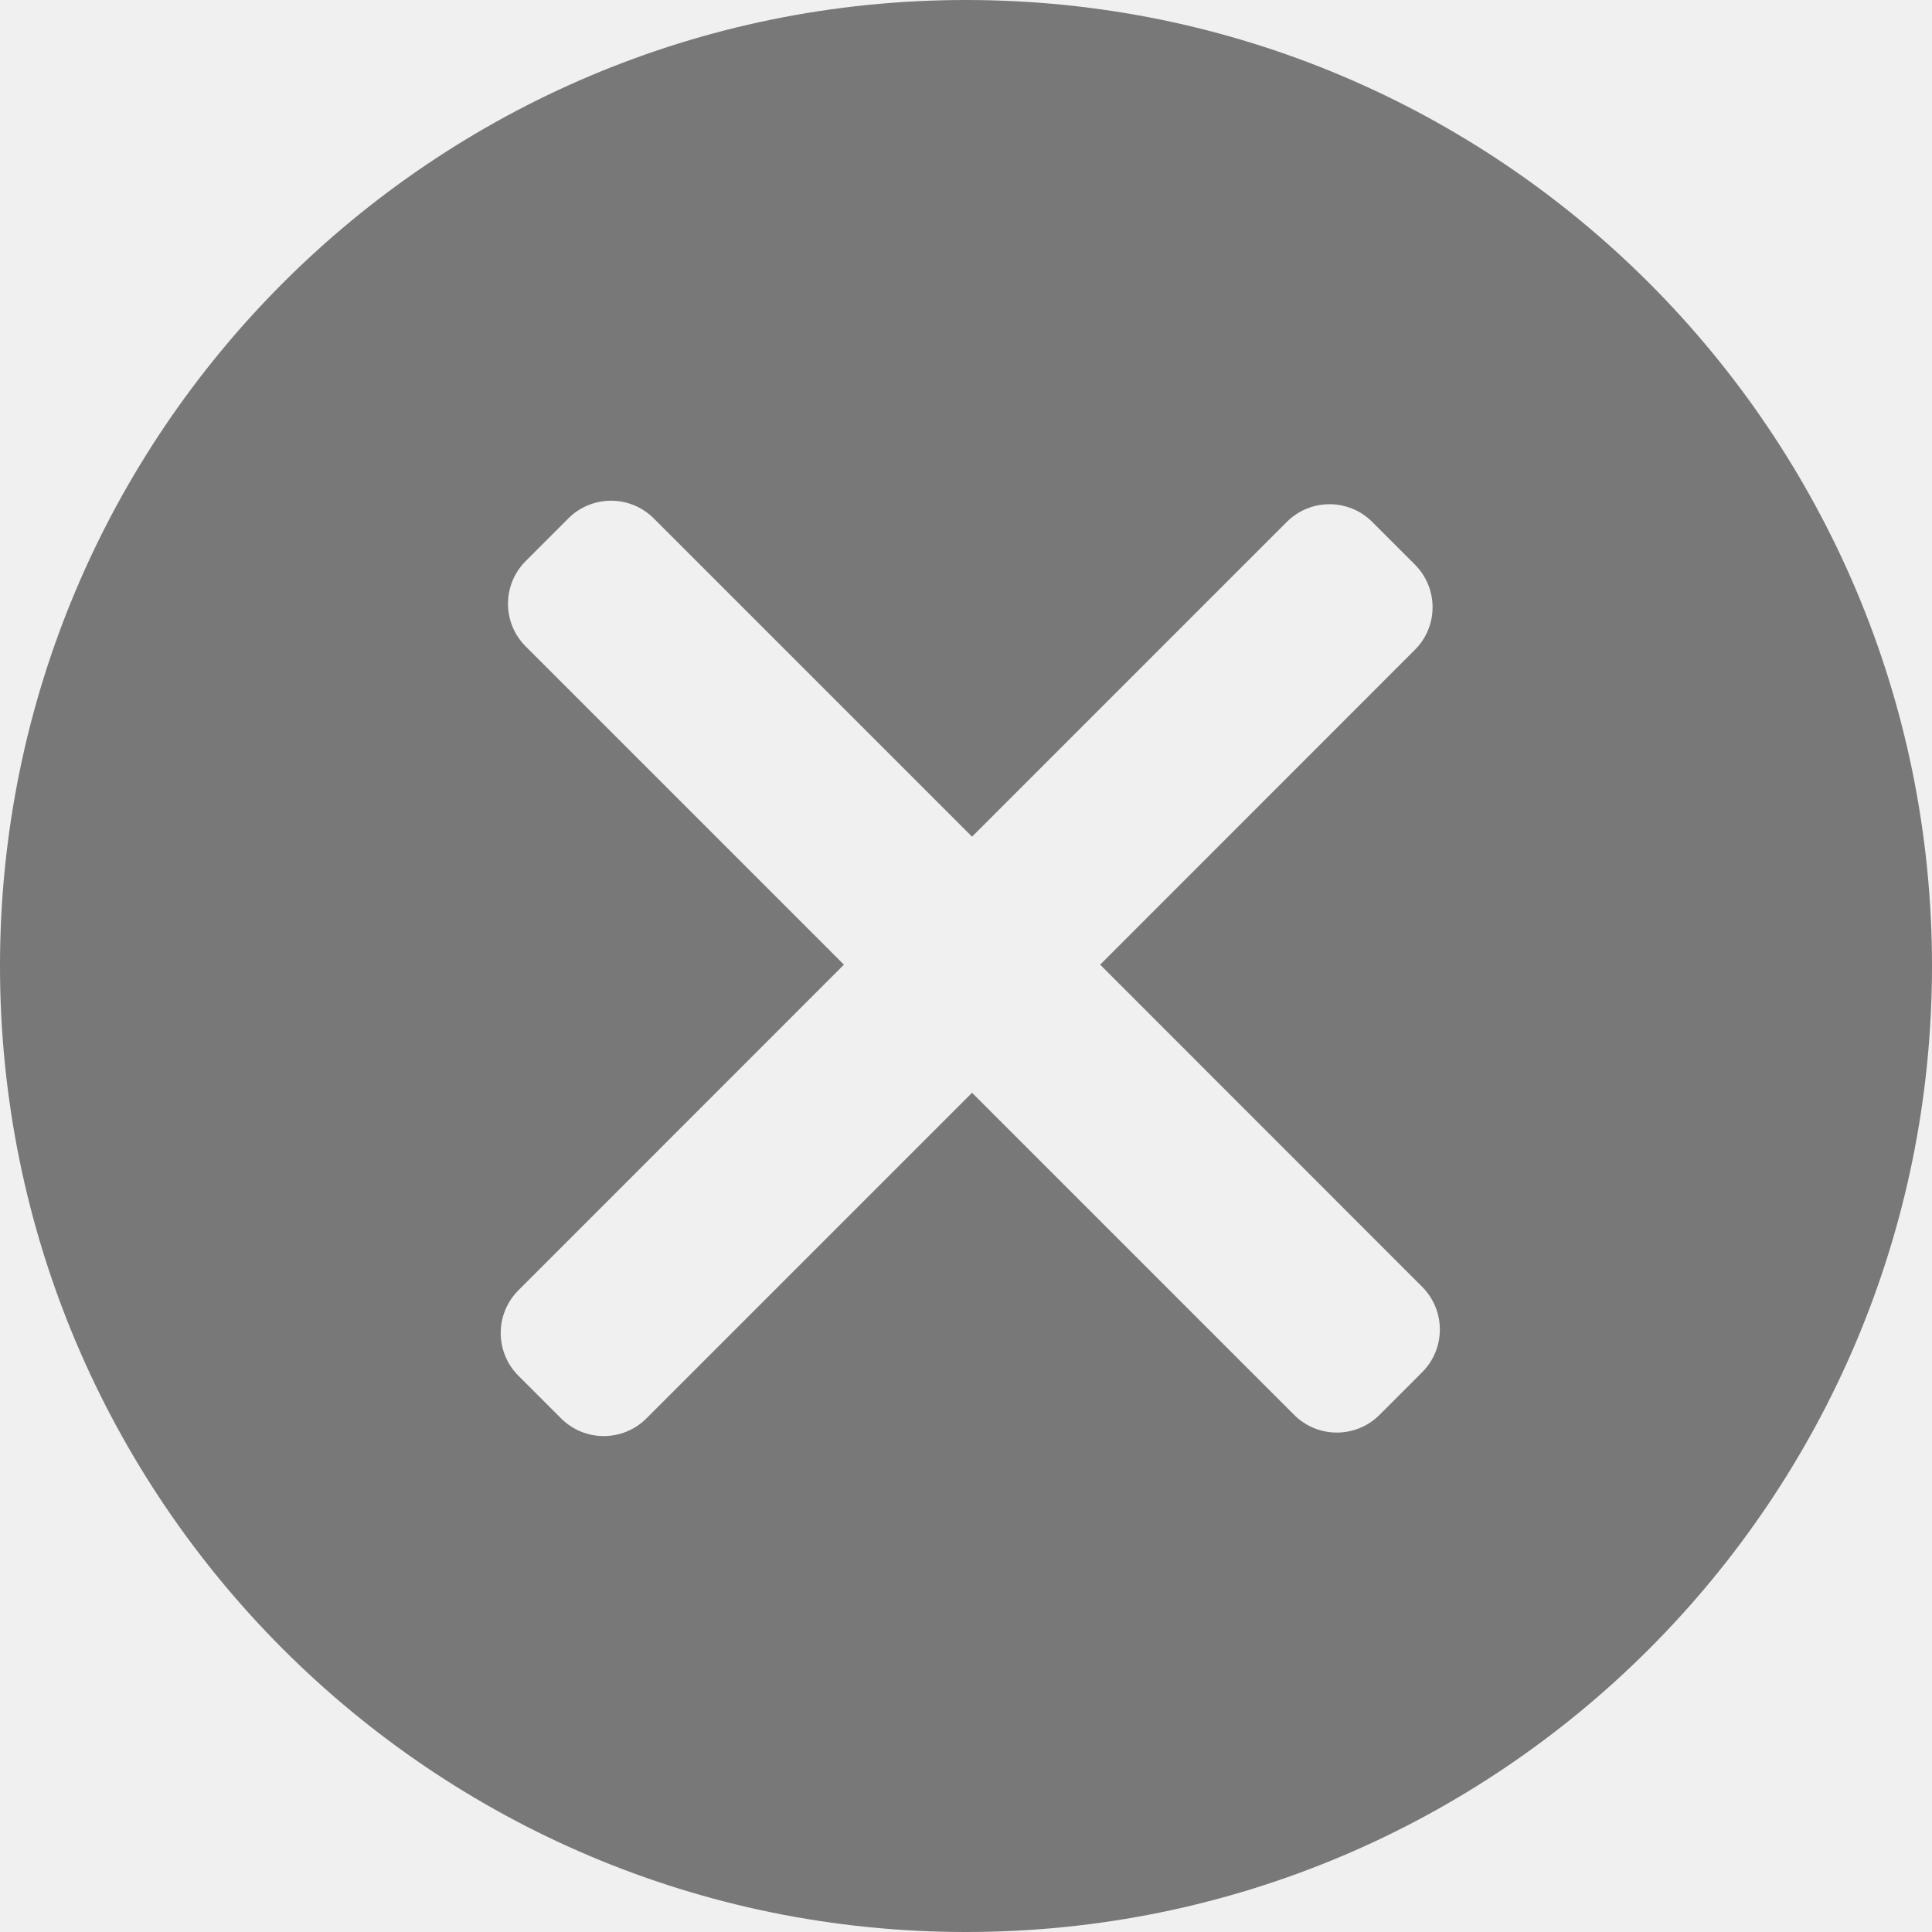
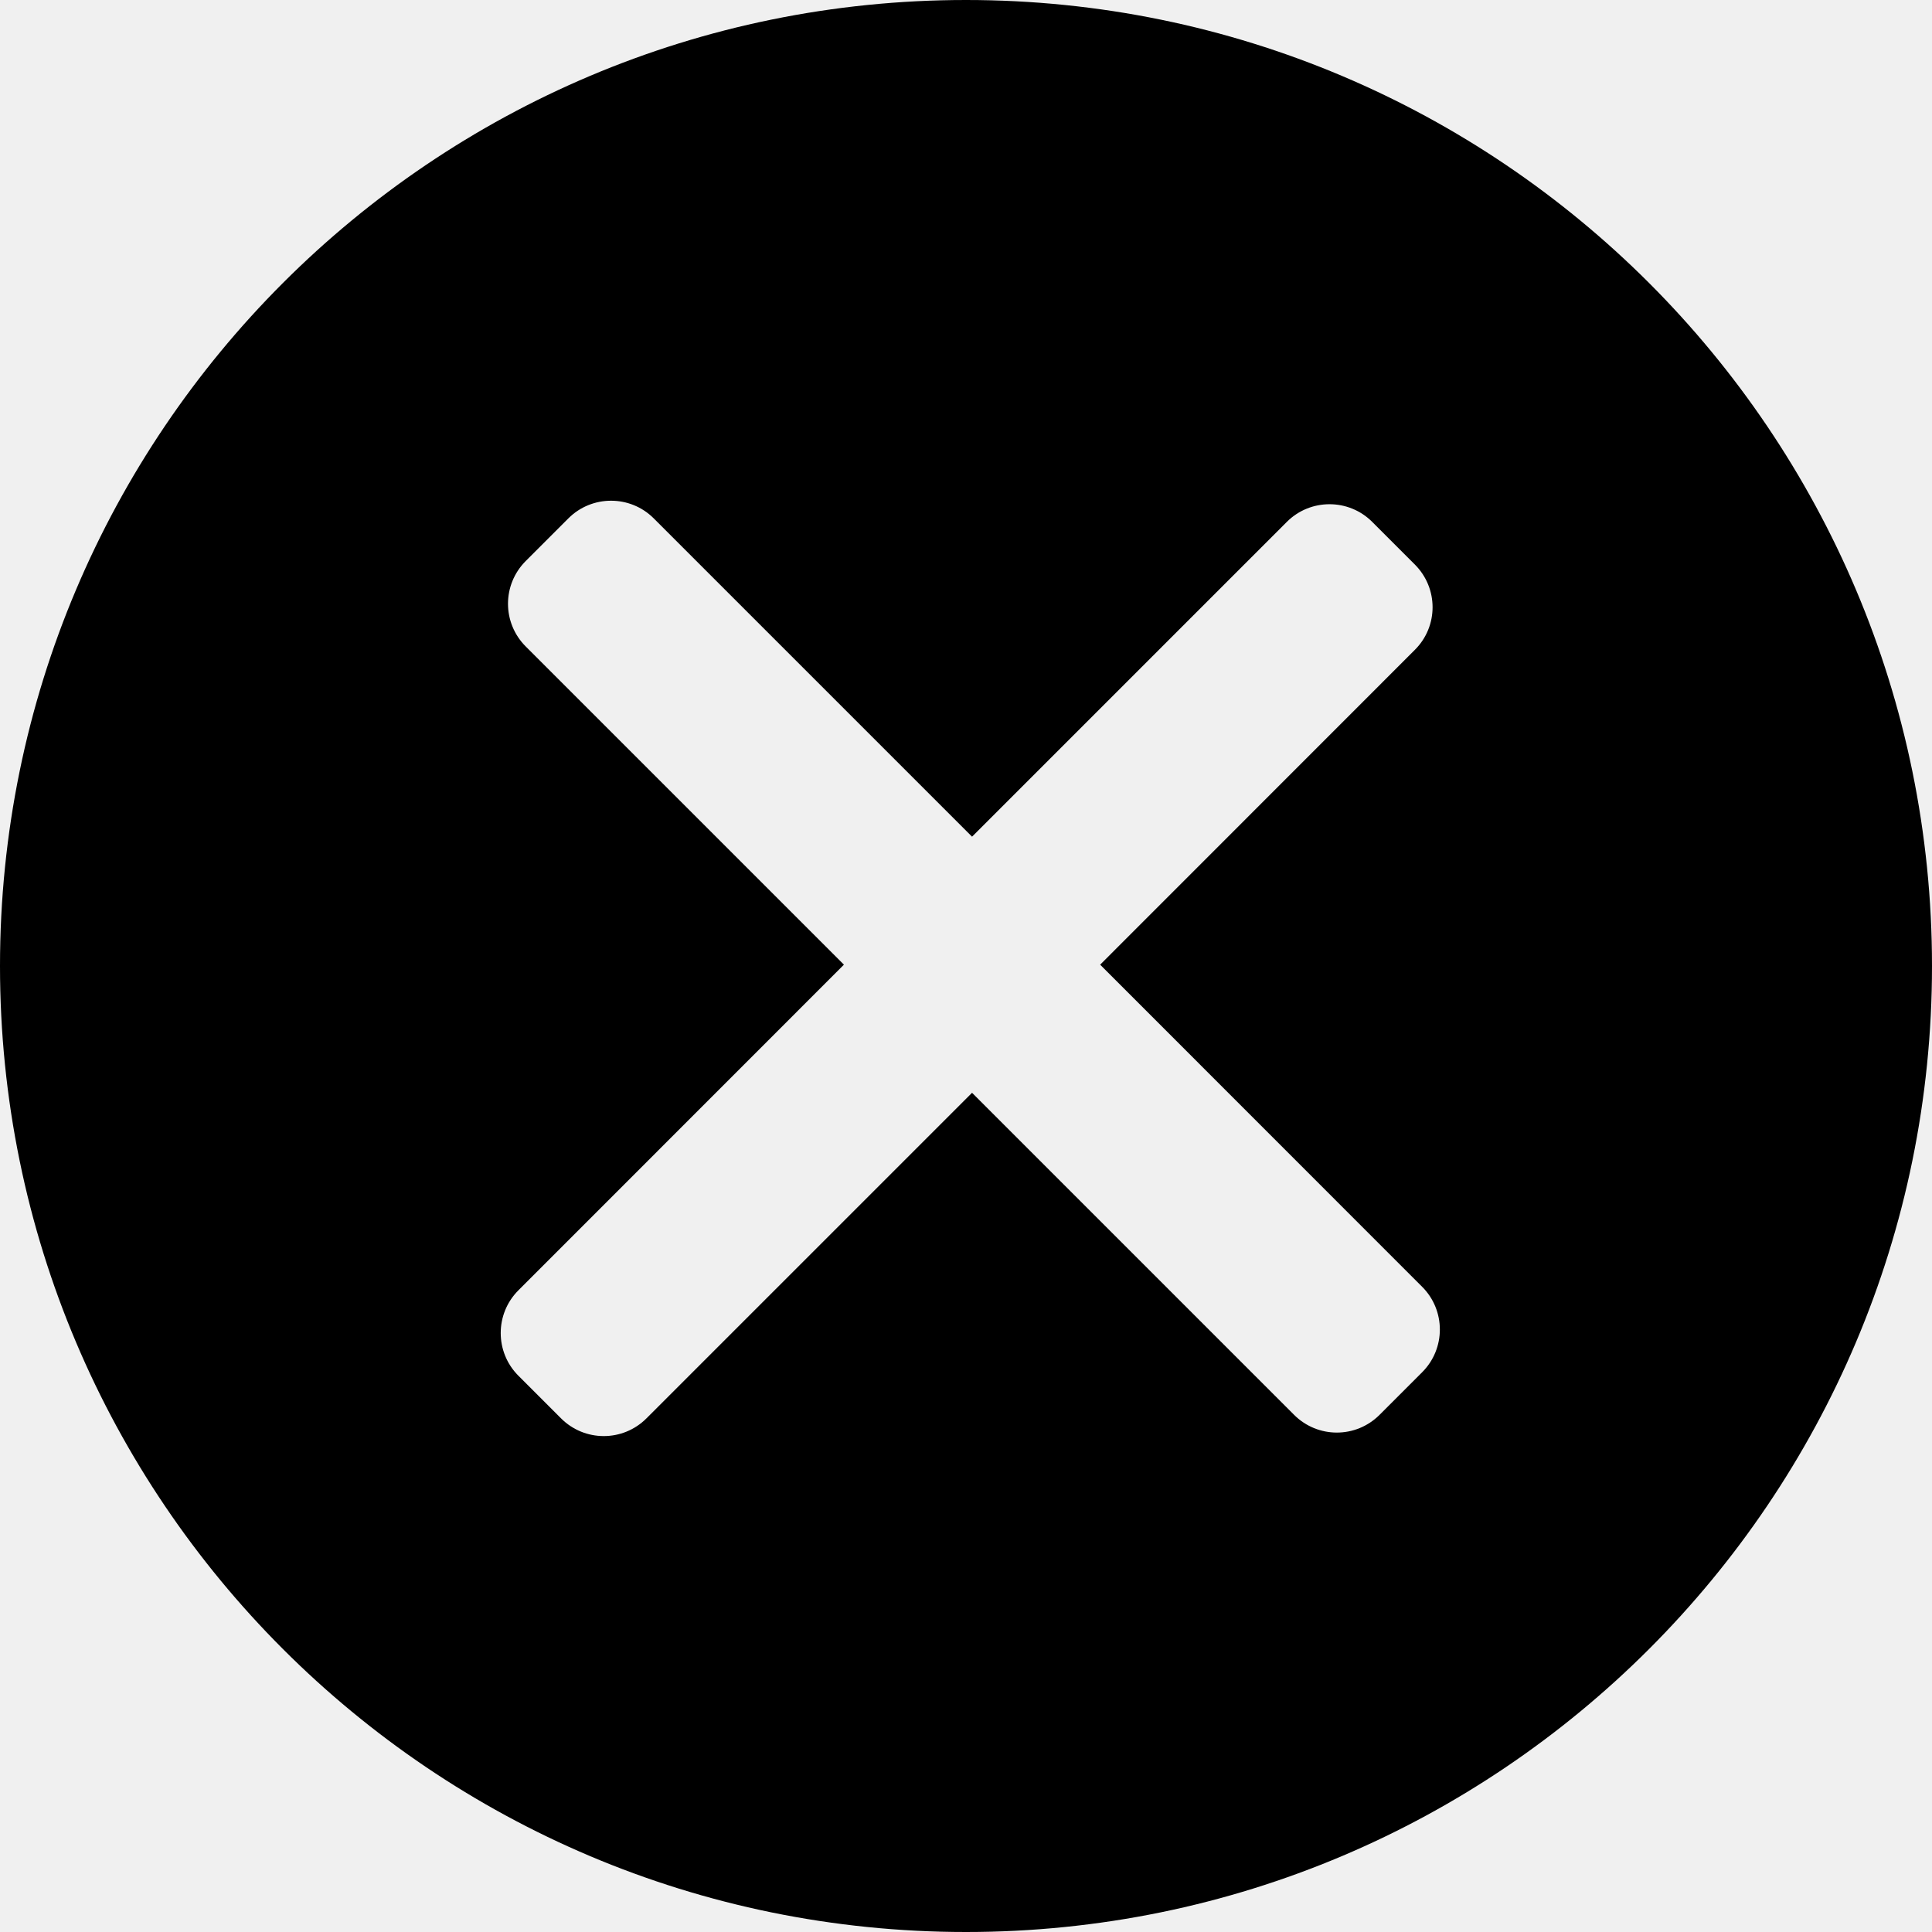
- <svg xmlns="http://www.w3.org/2000/svg" width="16" height="16" viewBox="0 0 16 16" fill="none">
-   <path fill-rule="evenodd" clip-rule="evenodd" d="M8 16C12.418 16 16 12.418 16 8C16 3.582 12.418 0 8 0C3.582 0 0 3.582 0 8C0 12.418 3.582 16 8 16ZM4.354 4.646C4.158 4.842 4.158 5.158 4.354 5.354L6.989 7.989L4.293 10.686C4.098 10.881 4.098 11.198 4.293 11.393L4.646 11.746C4.842 11.942 5.158 11.942 5.354 11.746L8.05 9.05L10.717 11.717C10.913 11.913 11.229 11.913 11.425 11.717L11.778 11.364C11.973 11.169 11.973 10.852 11.778 10.657L9.111 7.989L11.717 5.382C11.913 5.187 11.913 4.871 11.717 4.675L11.364 4.322C11.169 4.127 10.852 4.127 10.657 4.322L8.05 6.929L5.414 4.293C5.219 4.098 4.902 4.098 4.707 4.293L4.354 4.646Z" fill="#000" fill-opacity=".5" />
+ <svg xmlns="http://www.w3.org/2000/svg" width="16" height="16" viewBox="0 0 16 16" fill="#fff">
+   <path fill-rule="evenodd" clip-rule="evenodd" d="M8 16C12.418 16 16 12.418 16 8C16 3.582 12.418 0 8 0C3.582 0 0 3.582 0 8C0 12.418 3.582 16 8 16ZM4.354 4.646C4.158 4.842 4.158 5.158 4.354 5.354L6.989 7.989L4.293 10.686C4.098 10.881 4.098 11.198 4.293 11.393L4.646 11.746C4.842 11.942 5.158 11.942 5.354 11.746L8.05 9.05L10.717 11.717C10.913 11.913 11.229 11.913 11.425 11.717L11.778 11.364C11.973 11.169 11.973 10.852 11.778 10.657L9.111 7.989L11.717 5.382C11.913 5.187 11.913 4.871 11.717 4.675L11.364 4.322C11.169 4.127 10.852 4.127 10.657 4.322L8.05 6.929L5.414 4.293C5.219 4.098 4.902 4.098 4.707 4.293L4.354 4.646Z" fill="#000" />
</svg>
